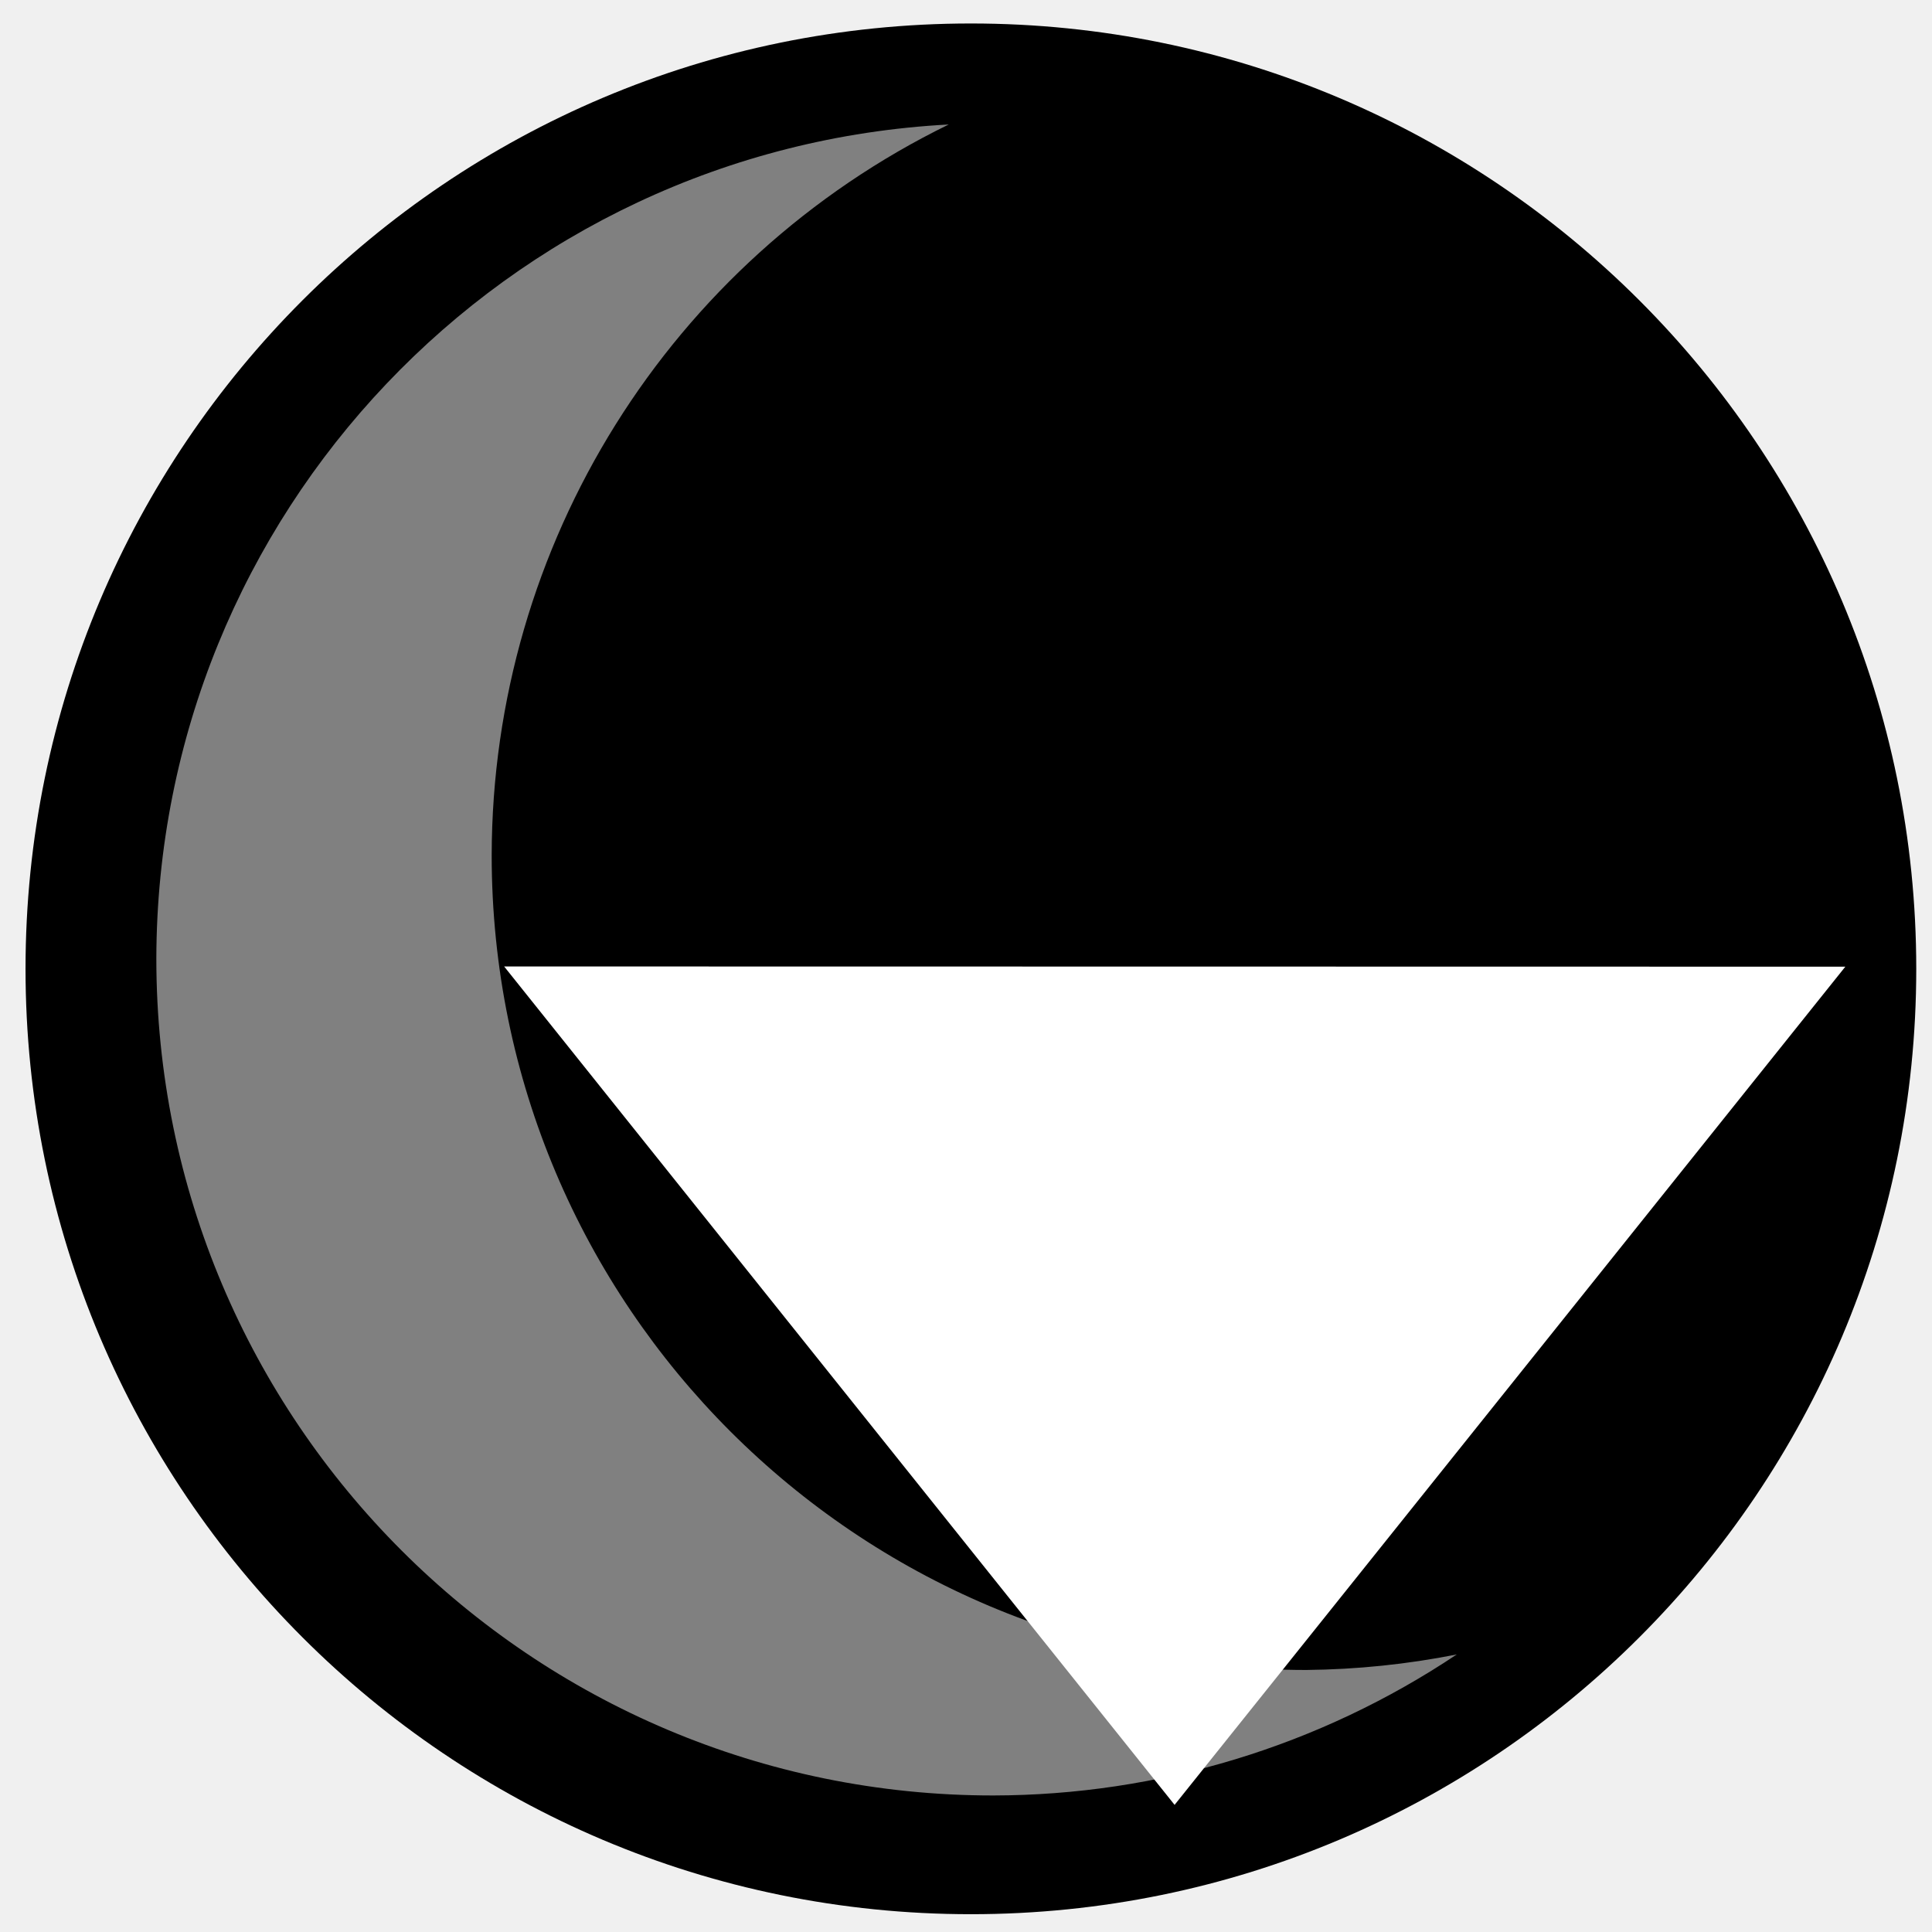
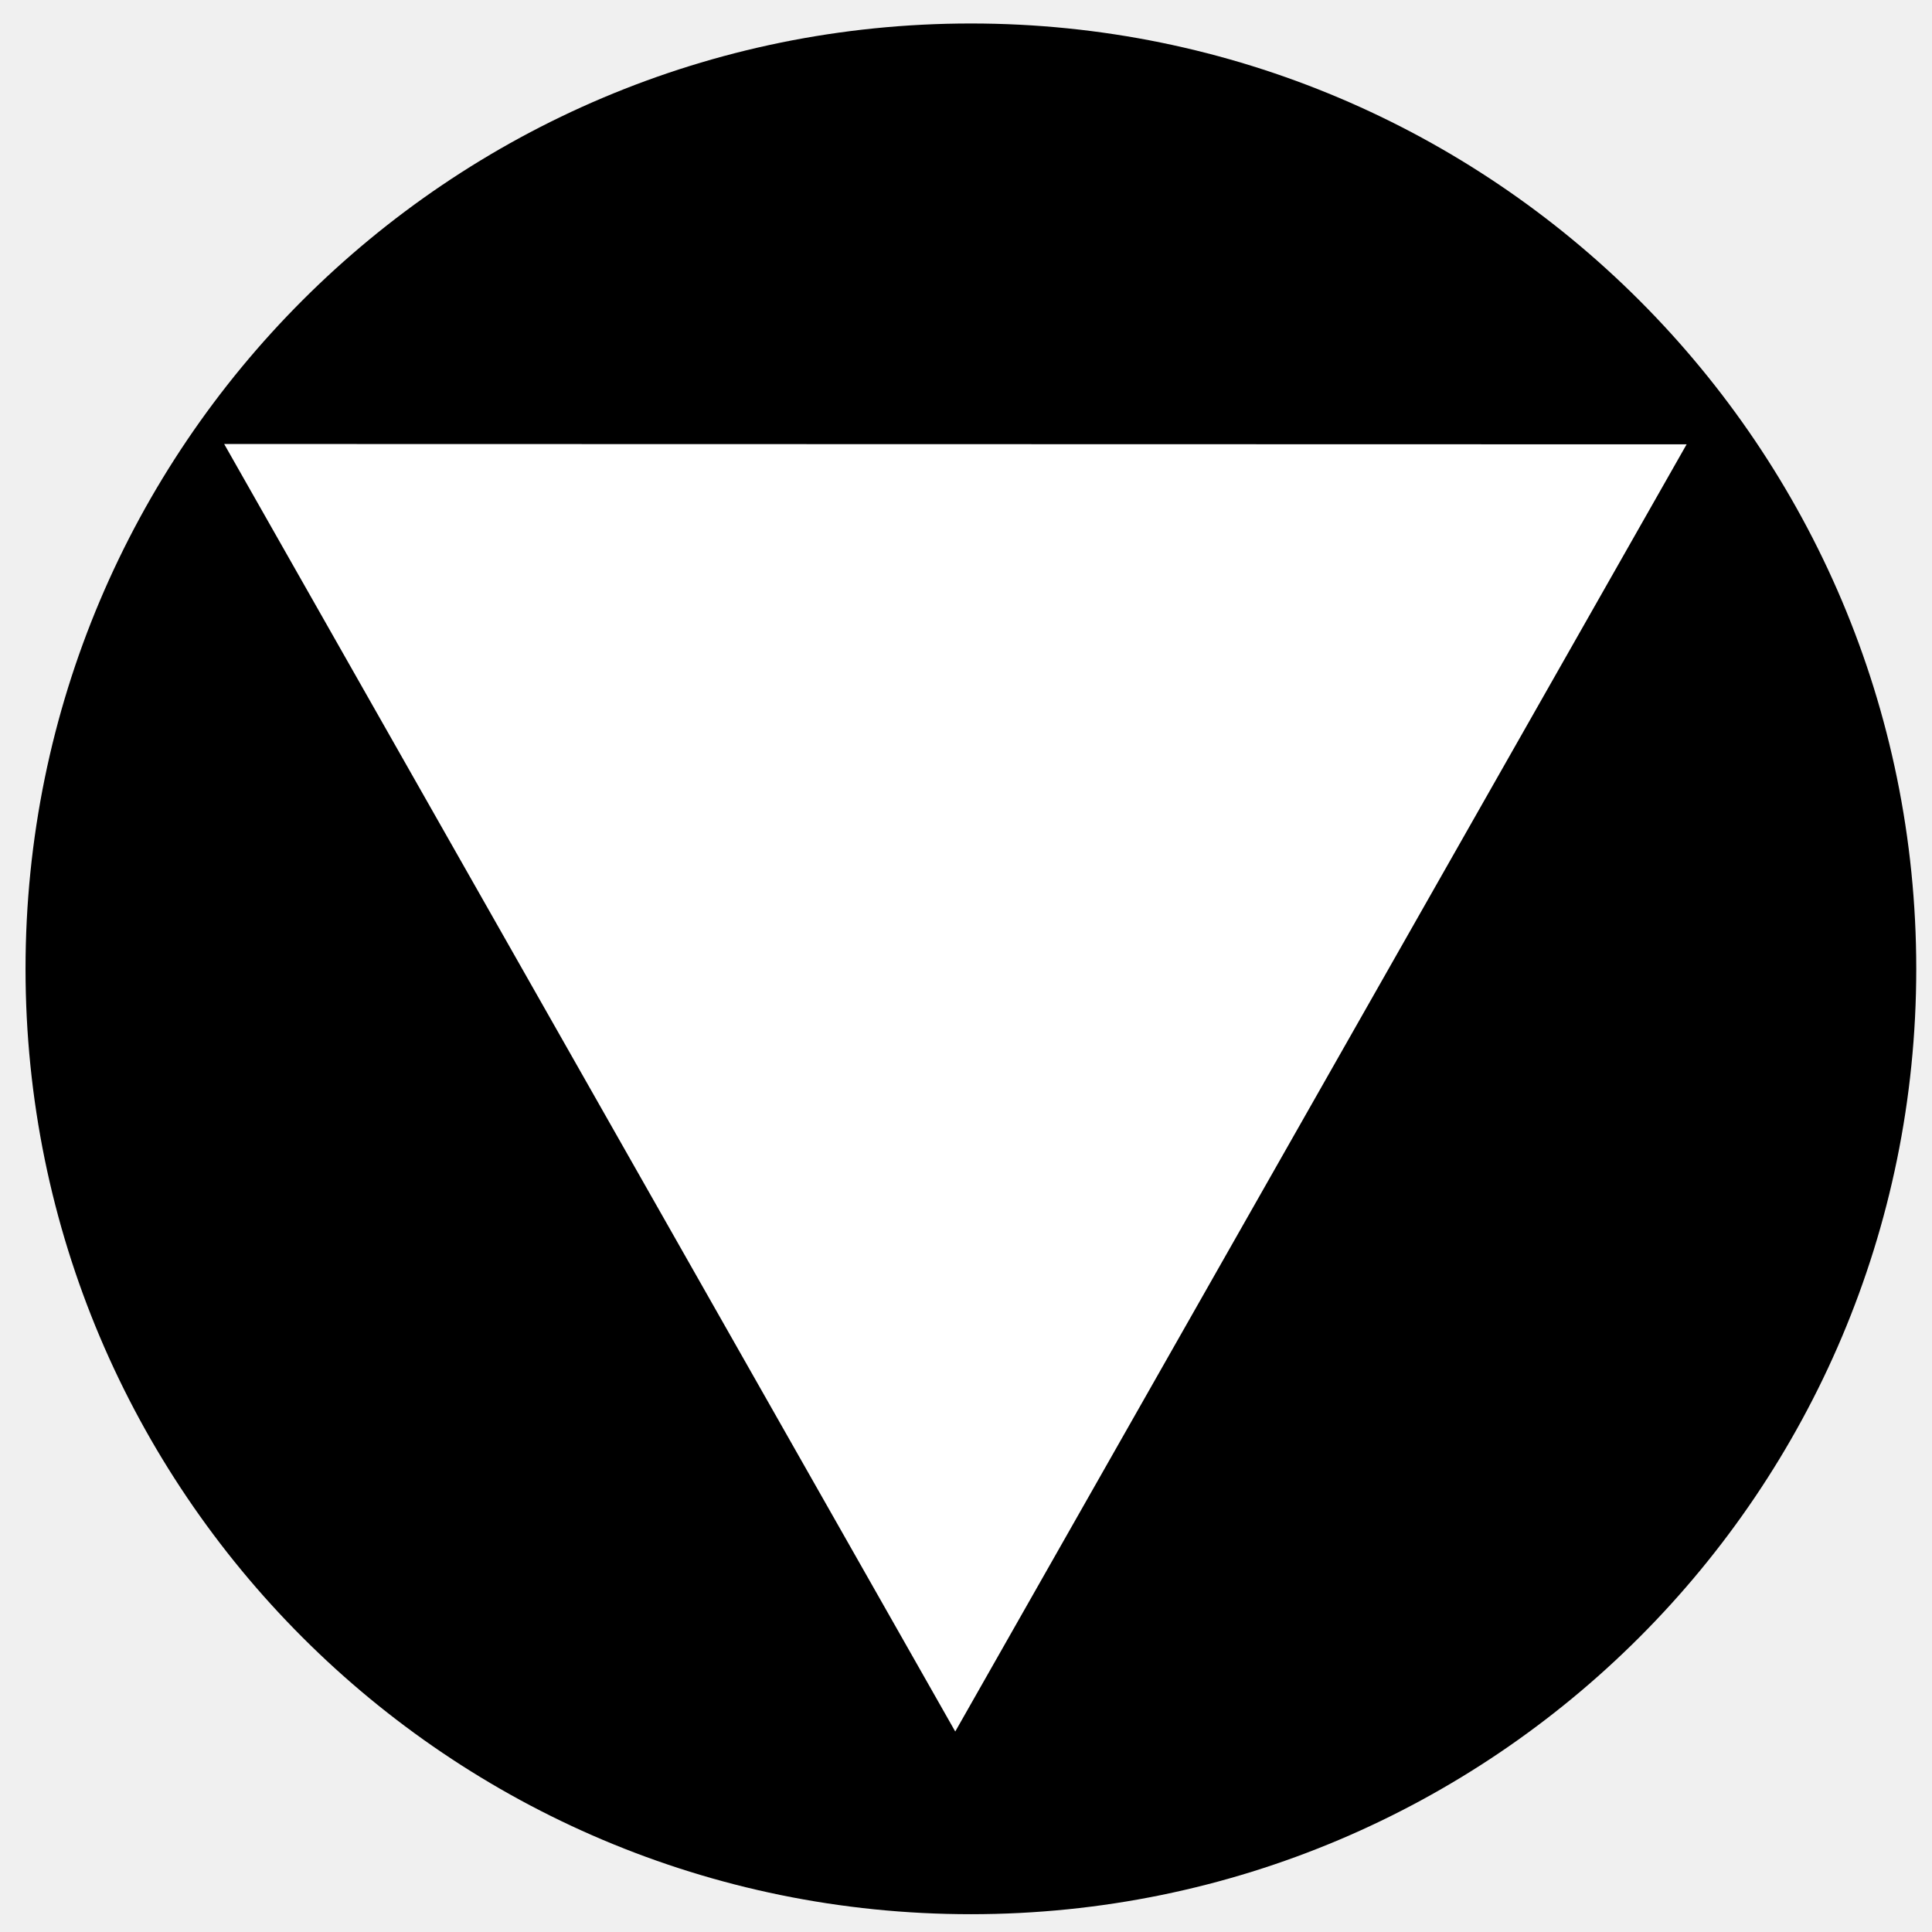
<svg xmlns="http://www.w3.org/2000/svg" width="420" height="420" version="1.1" viewBox="0 0 315 315" id="svg1458" xml:space="preserve">
  <defs id="defs1462" />
  <circle style="fill:#000000;stroke-width:0.3;stroke-miterlimit:10" id="path1637" cx="158.298" cy="157.963" r="154.135" />
-   <path id="path2261" style="fill:#808080;stroke-width:4;stroke-miterlimit:10;stroke-dasharray:none" d="M 154.684,20.297 A 136.441,136.441 0 0 0 25.49,156.299 136.441,136.441 0 0 0 161.931,292.74 136.441,136.441 0 0 0 237.515,269.749 132.829,132.829 0 0 1 212.995,272.278 132.829,132.829 0 0 1 80.166,139.448 132.829,132.829 0 0 1 154.684,20.297 Z" />
-   <g id="g8310" transform="matrix(-3.694068,-6.0487734e-4,6.0487734e-4,-3.694068,1896.249,1214.663)" style="fill:#ffffff">
+   <g id="g8310" transform="matrix(-4.028046,-9.2888201e-4,6.5956398e-4,-5.672808,2014.61,1695.712)" style="fill:#ffffff">
    <g id="g8324" style="fill:#ffffff">
-       <path d="m 431.923,286.078 29.598,-37 29.598,37 z" fill-rule="evenodd" id="path8308" style="fill:#ffffff" />
+       <path d="m 431.923,286.078 29.598,-37 29.598,37 z" id="path8308" style="fill:#ffffff;fill-rule:evenodd" />
    </g>
  </g>
</svg>
